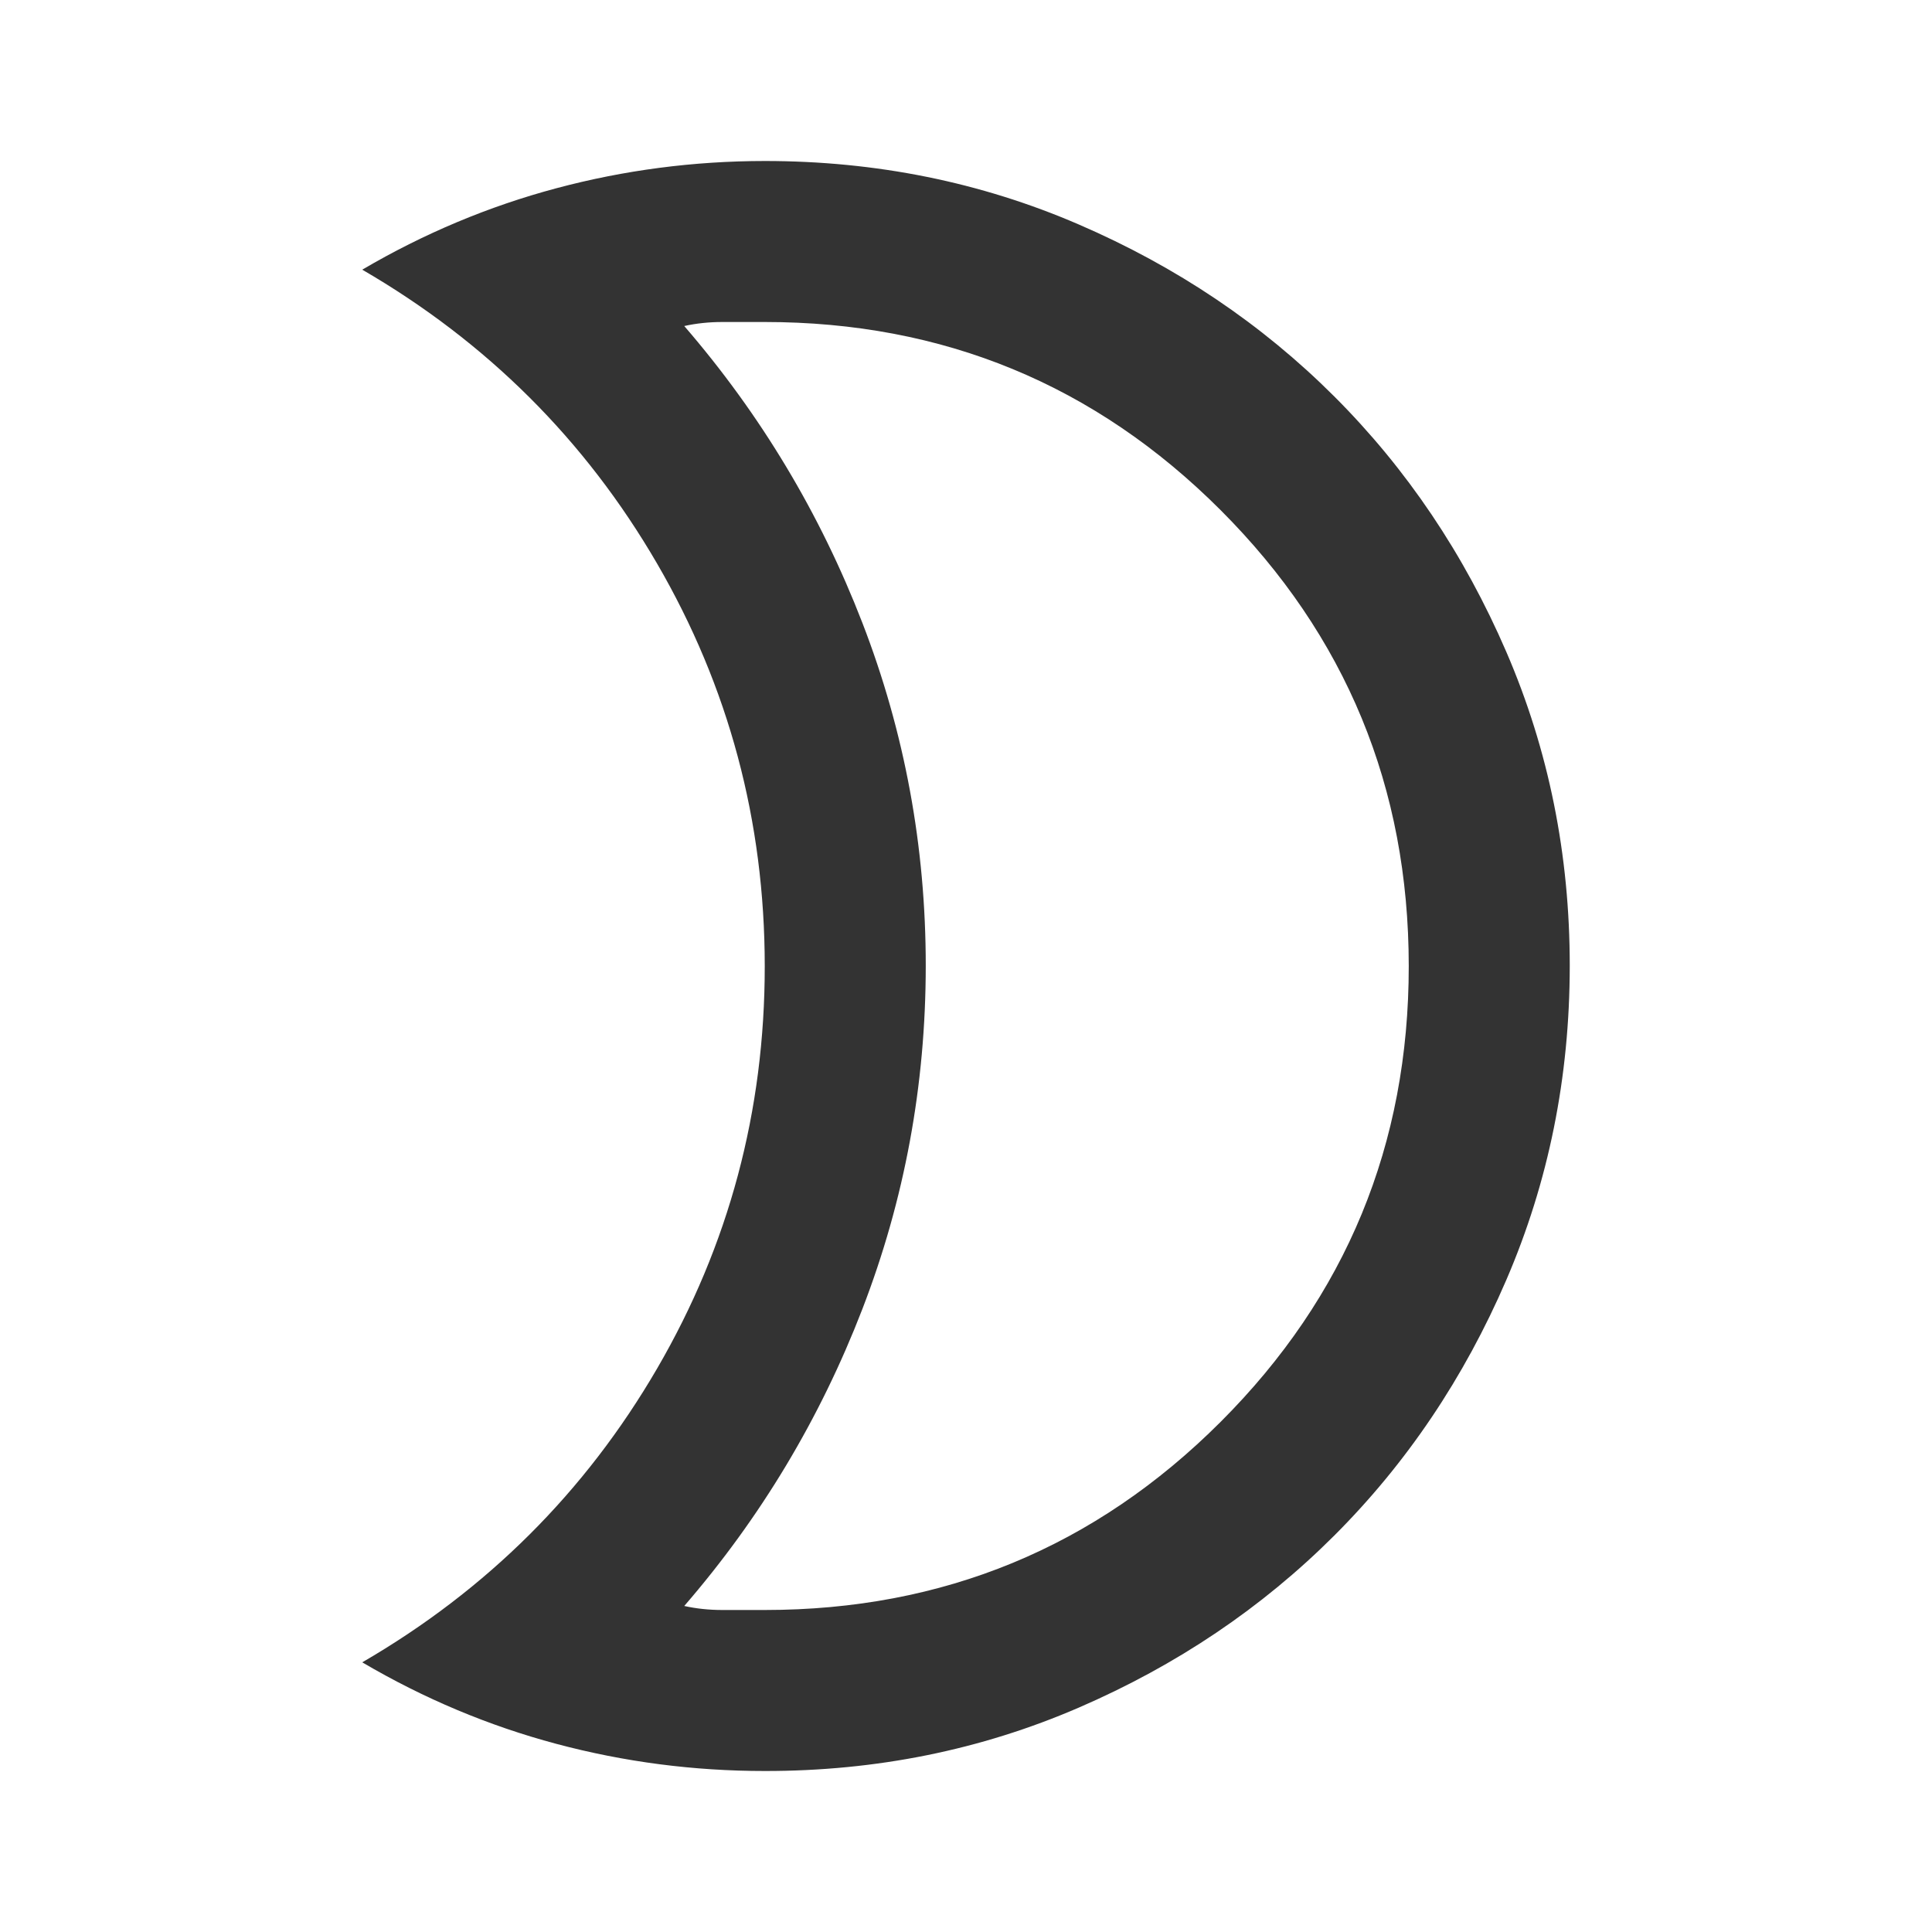
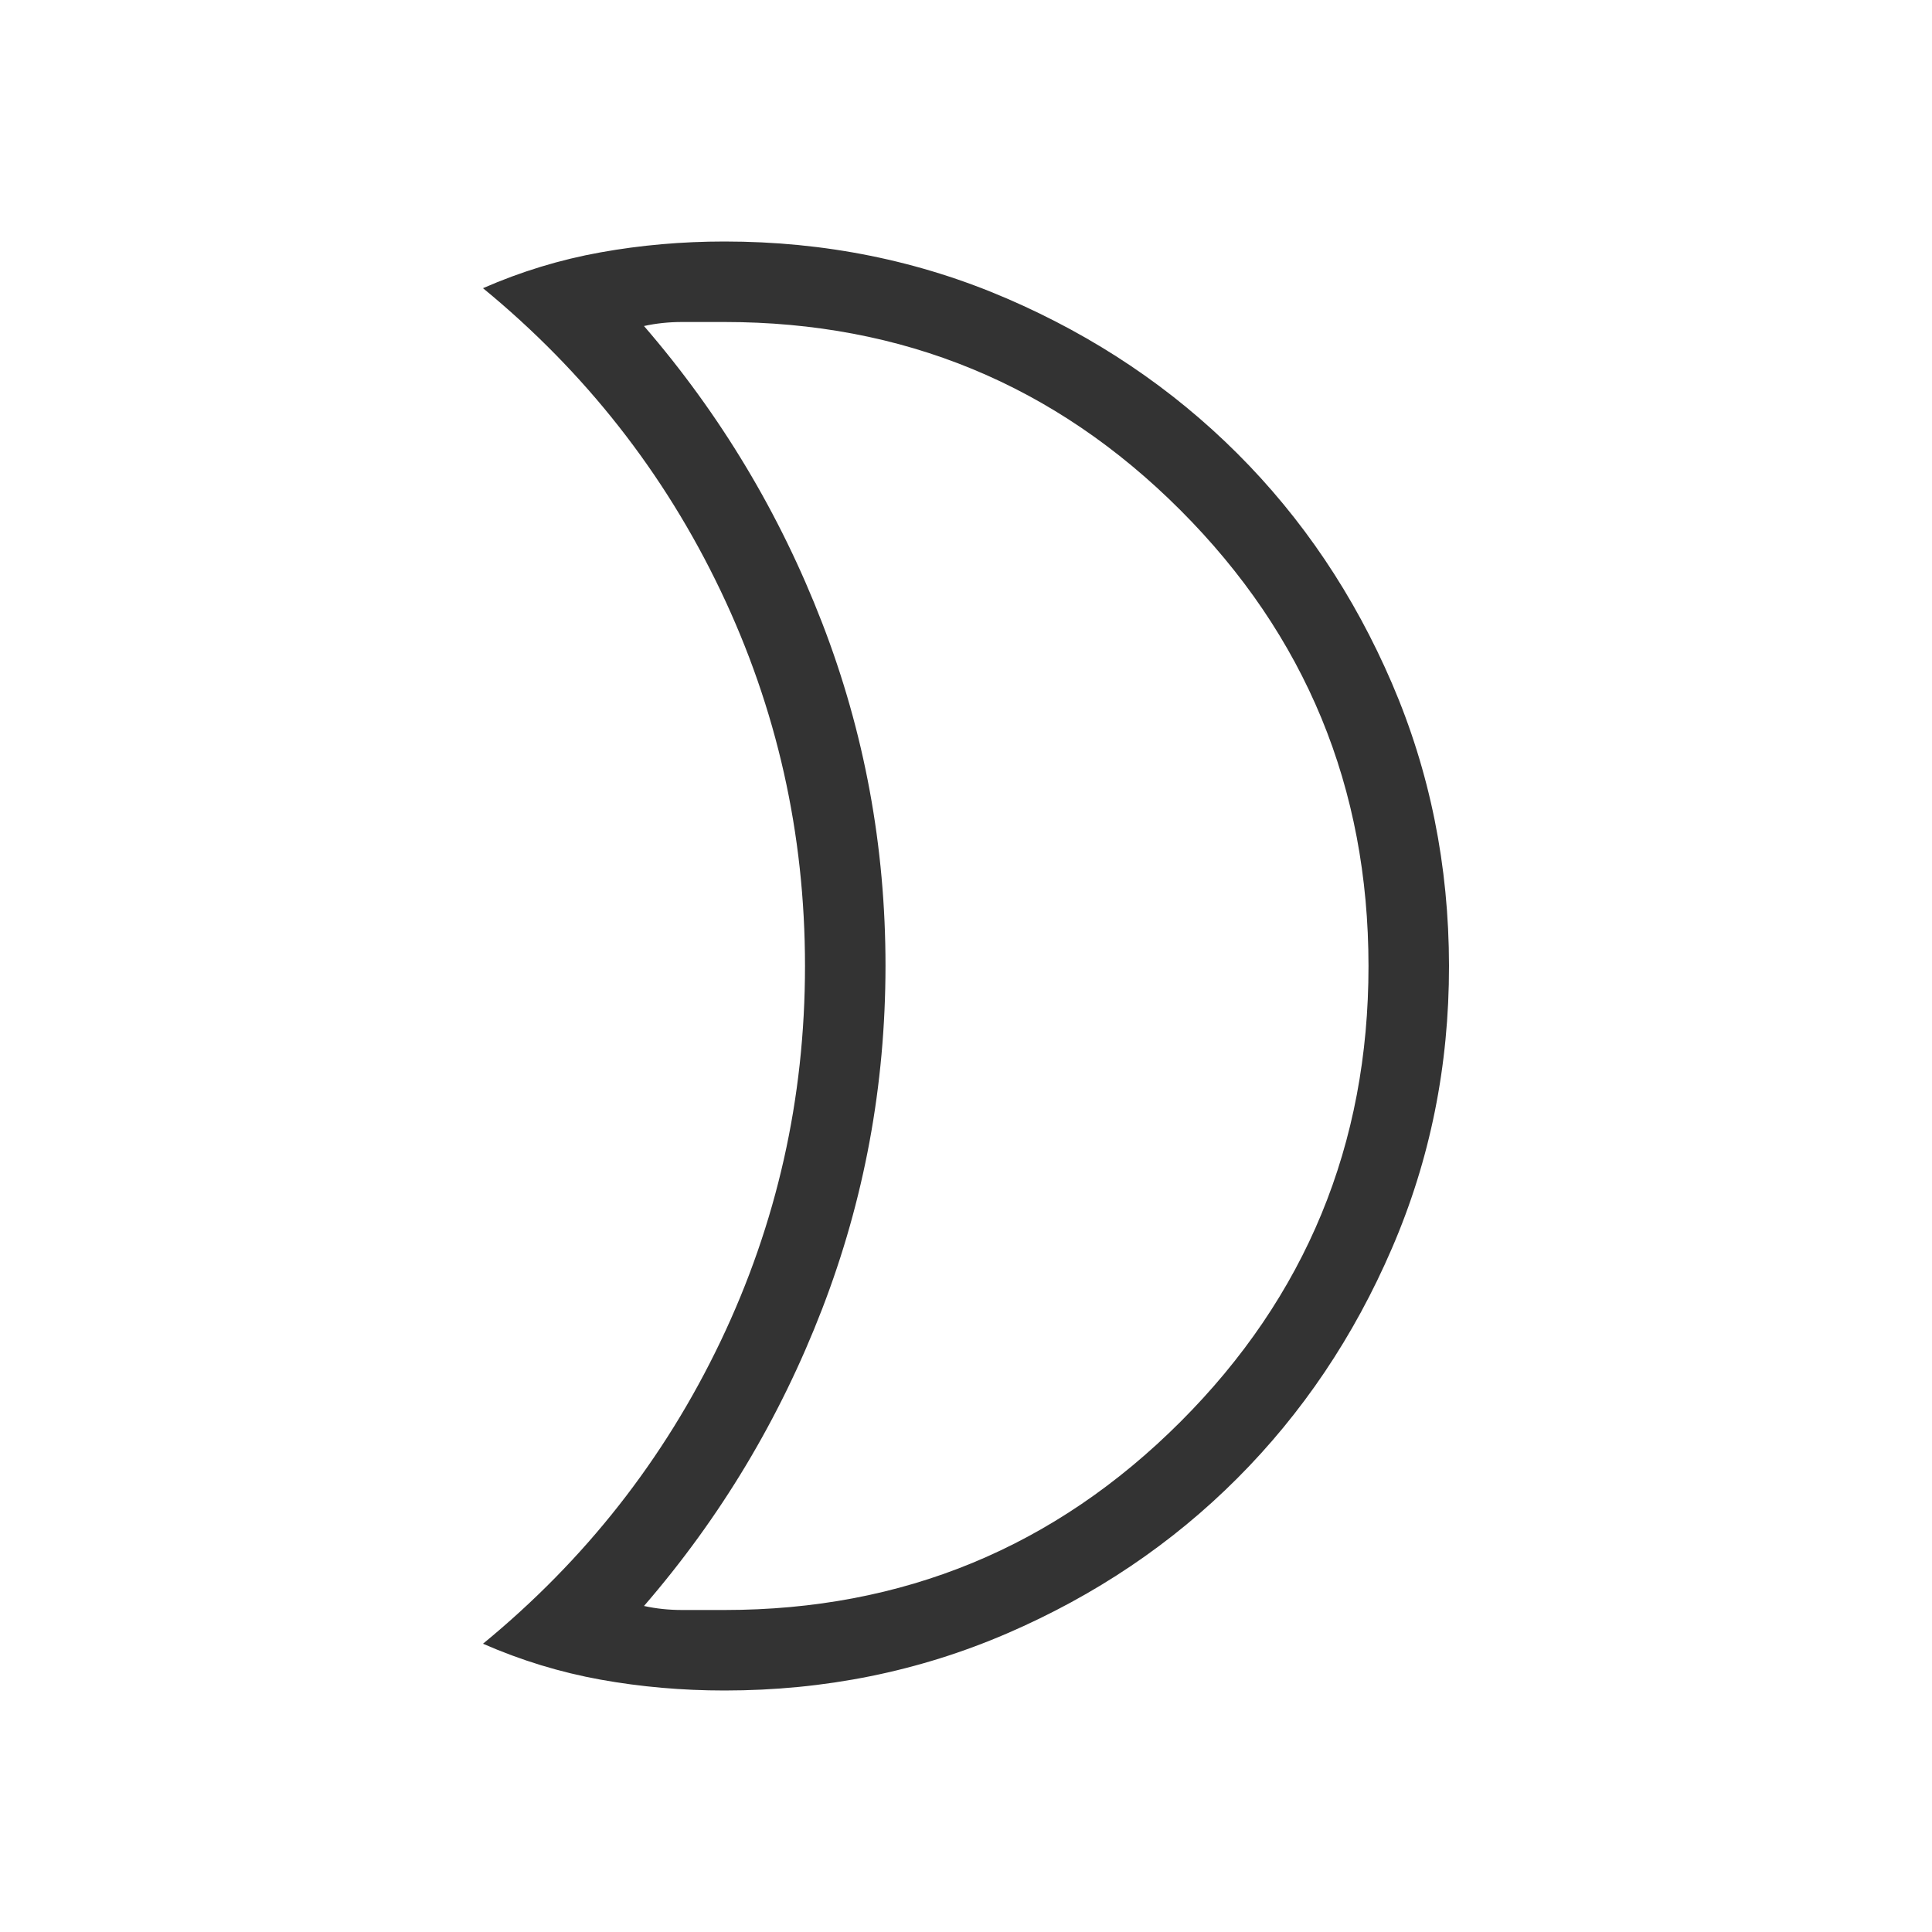
<svg xmlns="http://www.w3.org/2000/svg" width="36" height="36" viewBox="0 0 24 24">
-   <path fill="#333" d="M9.5 20q3.325 0 5.663-2.337T17.5 12t-2.337-5.663T9.5 4h-.525q-.25 0-.475.05q1.425 1.65 2.213 3.688T11.5 12t-.788 4.263T8.5 19.95q.225.05.475.05zm0 2q-1.325 0-2.588-.337T4.5 20.65Q6.825 19.3 8.163 17T9.5 12T8.162 7T4.5 3.35q1.15-.675 2.413-1.012T9.5 2q2.075 0 3.9.788t3.175 2.137T18.713 8.1T19.5 12t-.788 3.9t-2.137 3.175t-3.175 2.138T9.5 22m2-10" />
+   <path fill="#333" d="M9 20q3.325 0 5.663-2.337T17 12t-2.337-5.663T9 4h-.525q-.25 0-.475.05q1.425 1.65 2.213 3.688T11 12t-.788 4.263T8 19.95q.225.05.475.05zm0 1q-.789 0-1.54-.135q-.752-.136-1.46-.446q1.902-1.561 2.951-3.756T10 12T8.951 7.337T6 3.58q.708-.31 1.46-.445Q8.21 3 9 3q1.868 0 3.51.709t2.858 1.922t1.923 2.857t.709 3.509t-.709 3.51q-.708 1.643-1.923 2.859t-2.858 1.925T9 21m2-9" />
</svg>
